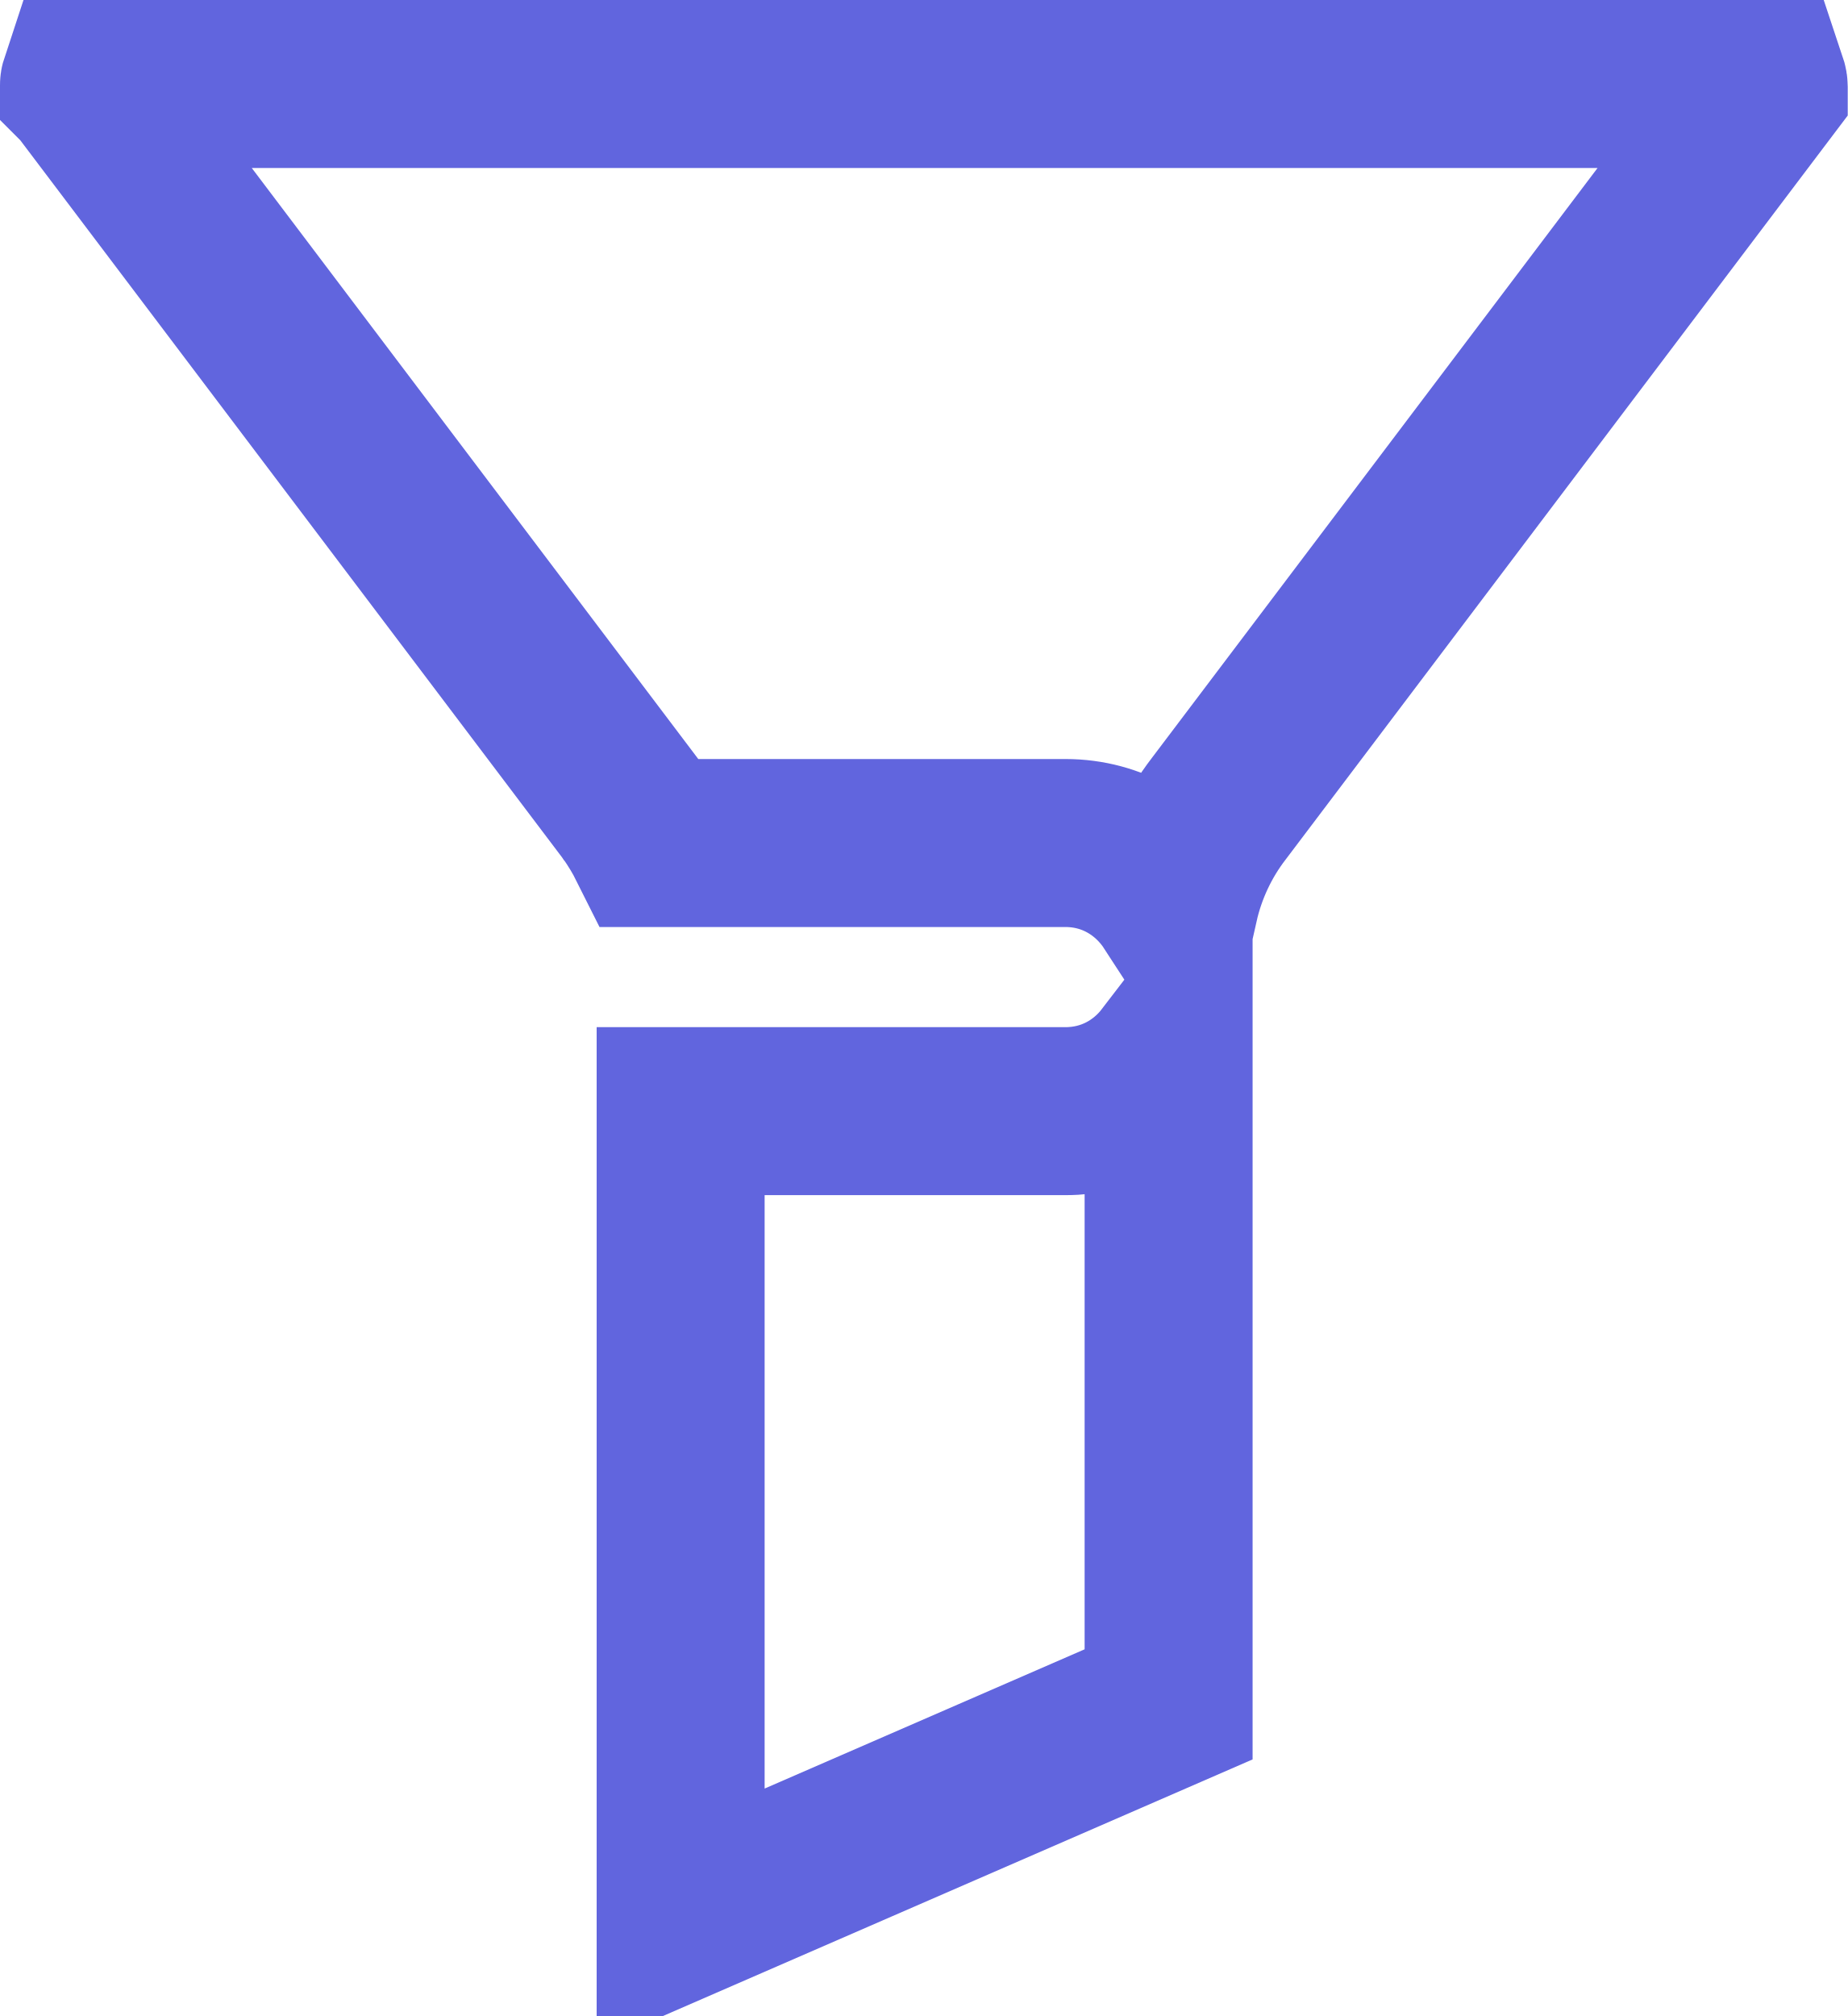
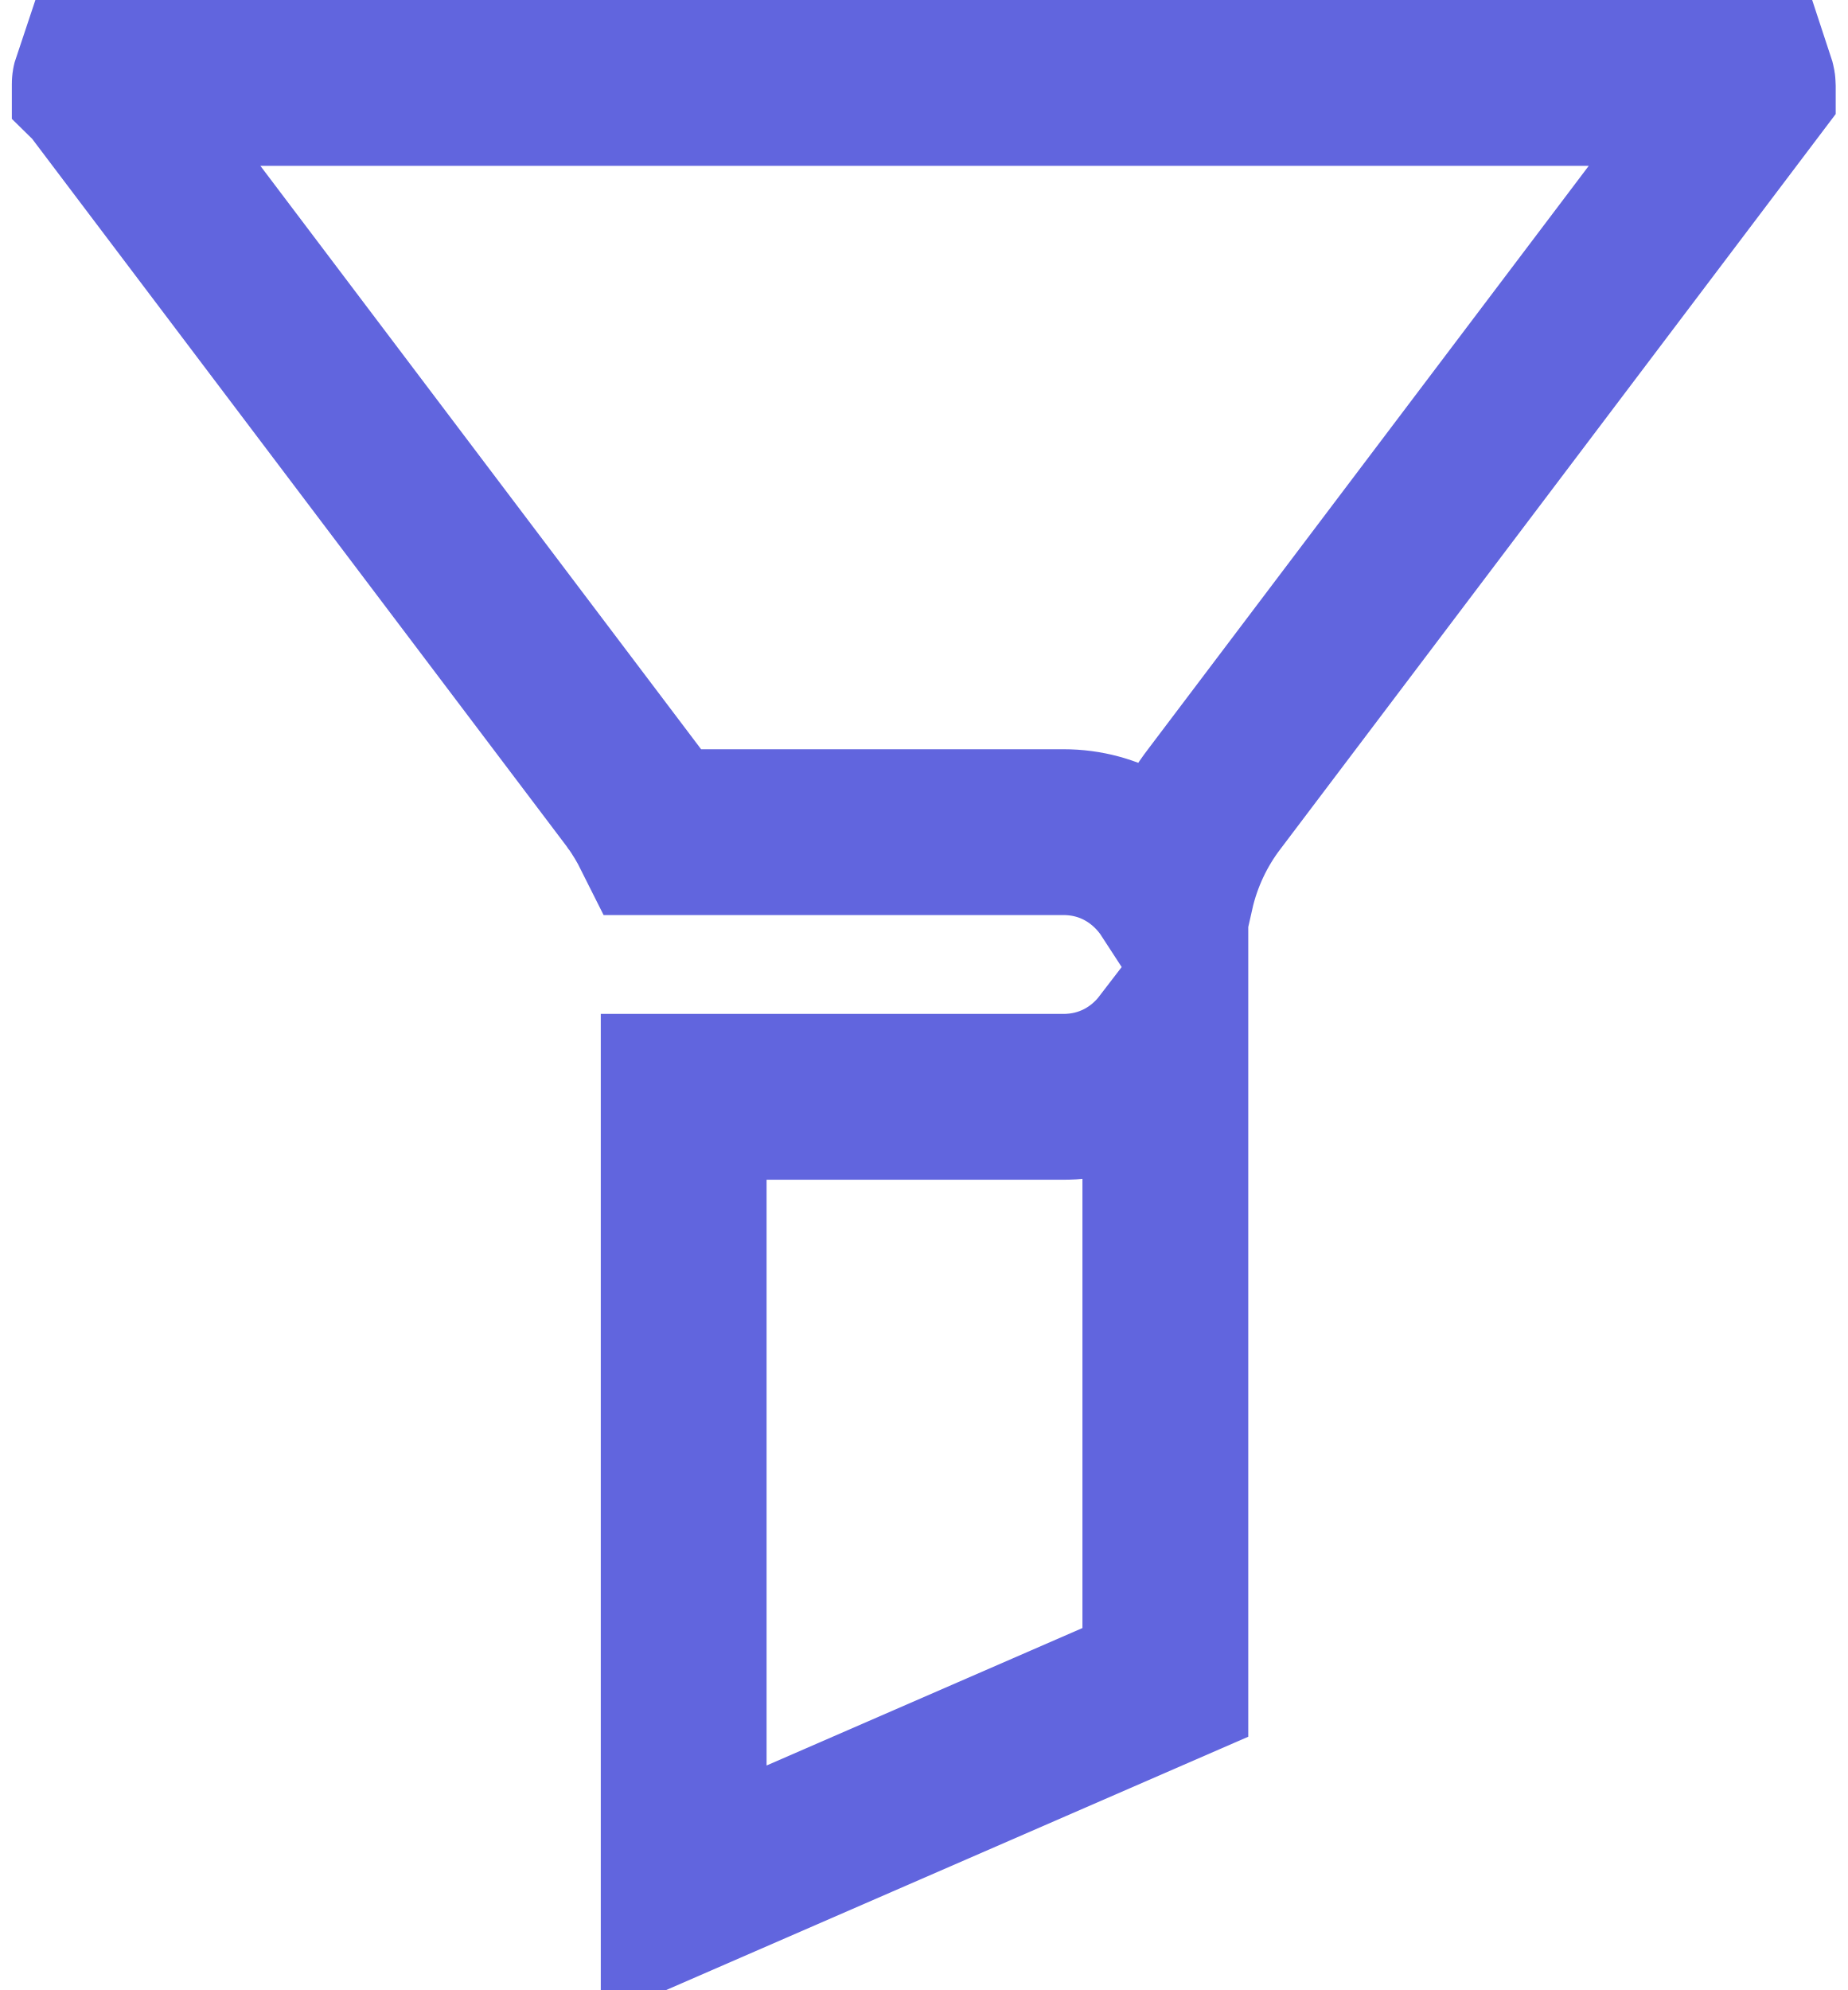
- <svg xmlns="http://www.w3.org/2000/svg" width="11" height="12" viewBox="0 0 11 12" fill="none">
+ <svg xmlns="http://www.w3.org/2000/svg" width="13" height="14" viewBox="0 0 11 12" fill="none">
  <path d="M3.763 4.826L3.758 4.82L3.754 4.814L0.502 0.51L0.501 0.508L0.5 0.507L0.5 0.506C0.5 0.505 0.5 0.503 0.501 0.5H10.497C10.499 0.506 10.5 0.513 10.5 0.517C10.5 0.518 10.5 0.519 10.5 0.52L7.257 4.812C7.129 4.978 7.039 5.171 6.993 5.374C6.857 5.165 6.625 5.018 6.343 5.018H3.878C3.845 4.952 3.806 4.888 3.763 4.826ZM6.343 6.614C6.602 6.614 6.818 6.491 6.957 6.31V10.145L4.052 11.409V6.614H6.343Z" stroke="#6165DE" />
</svg>
